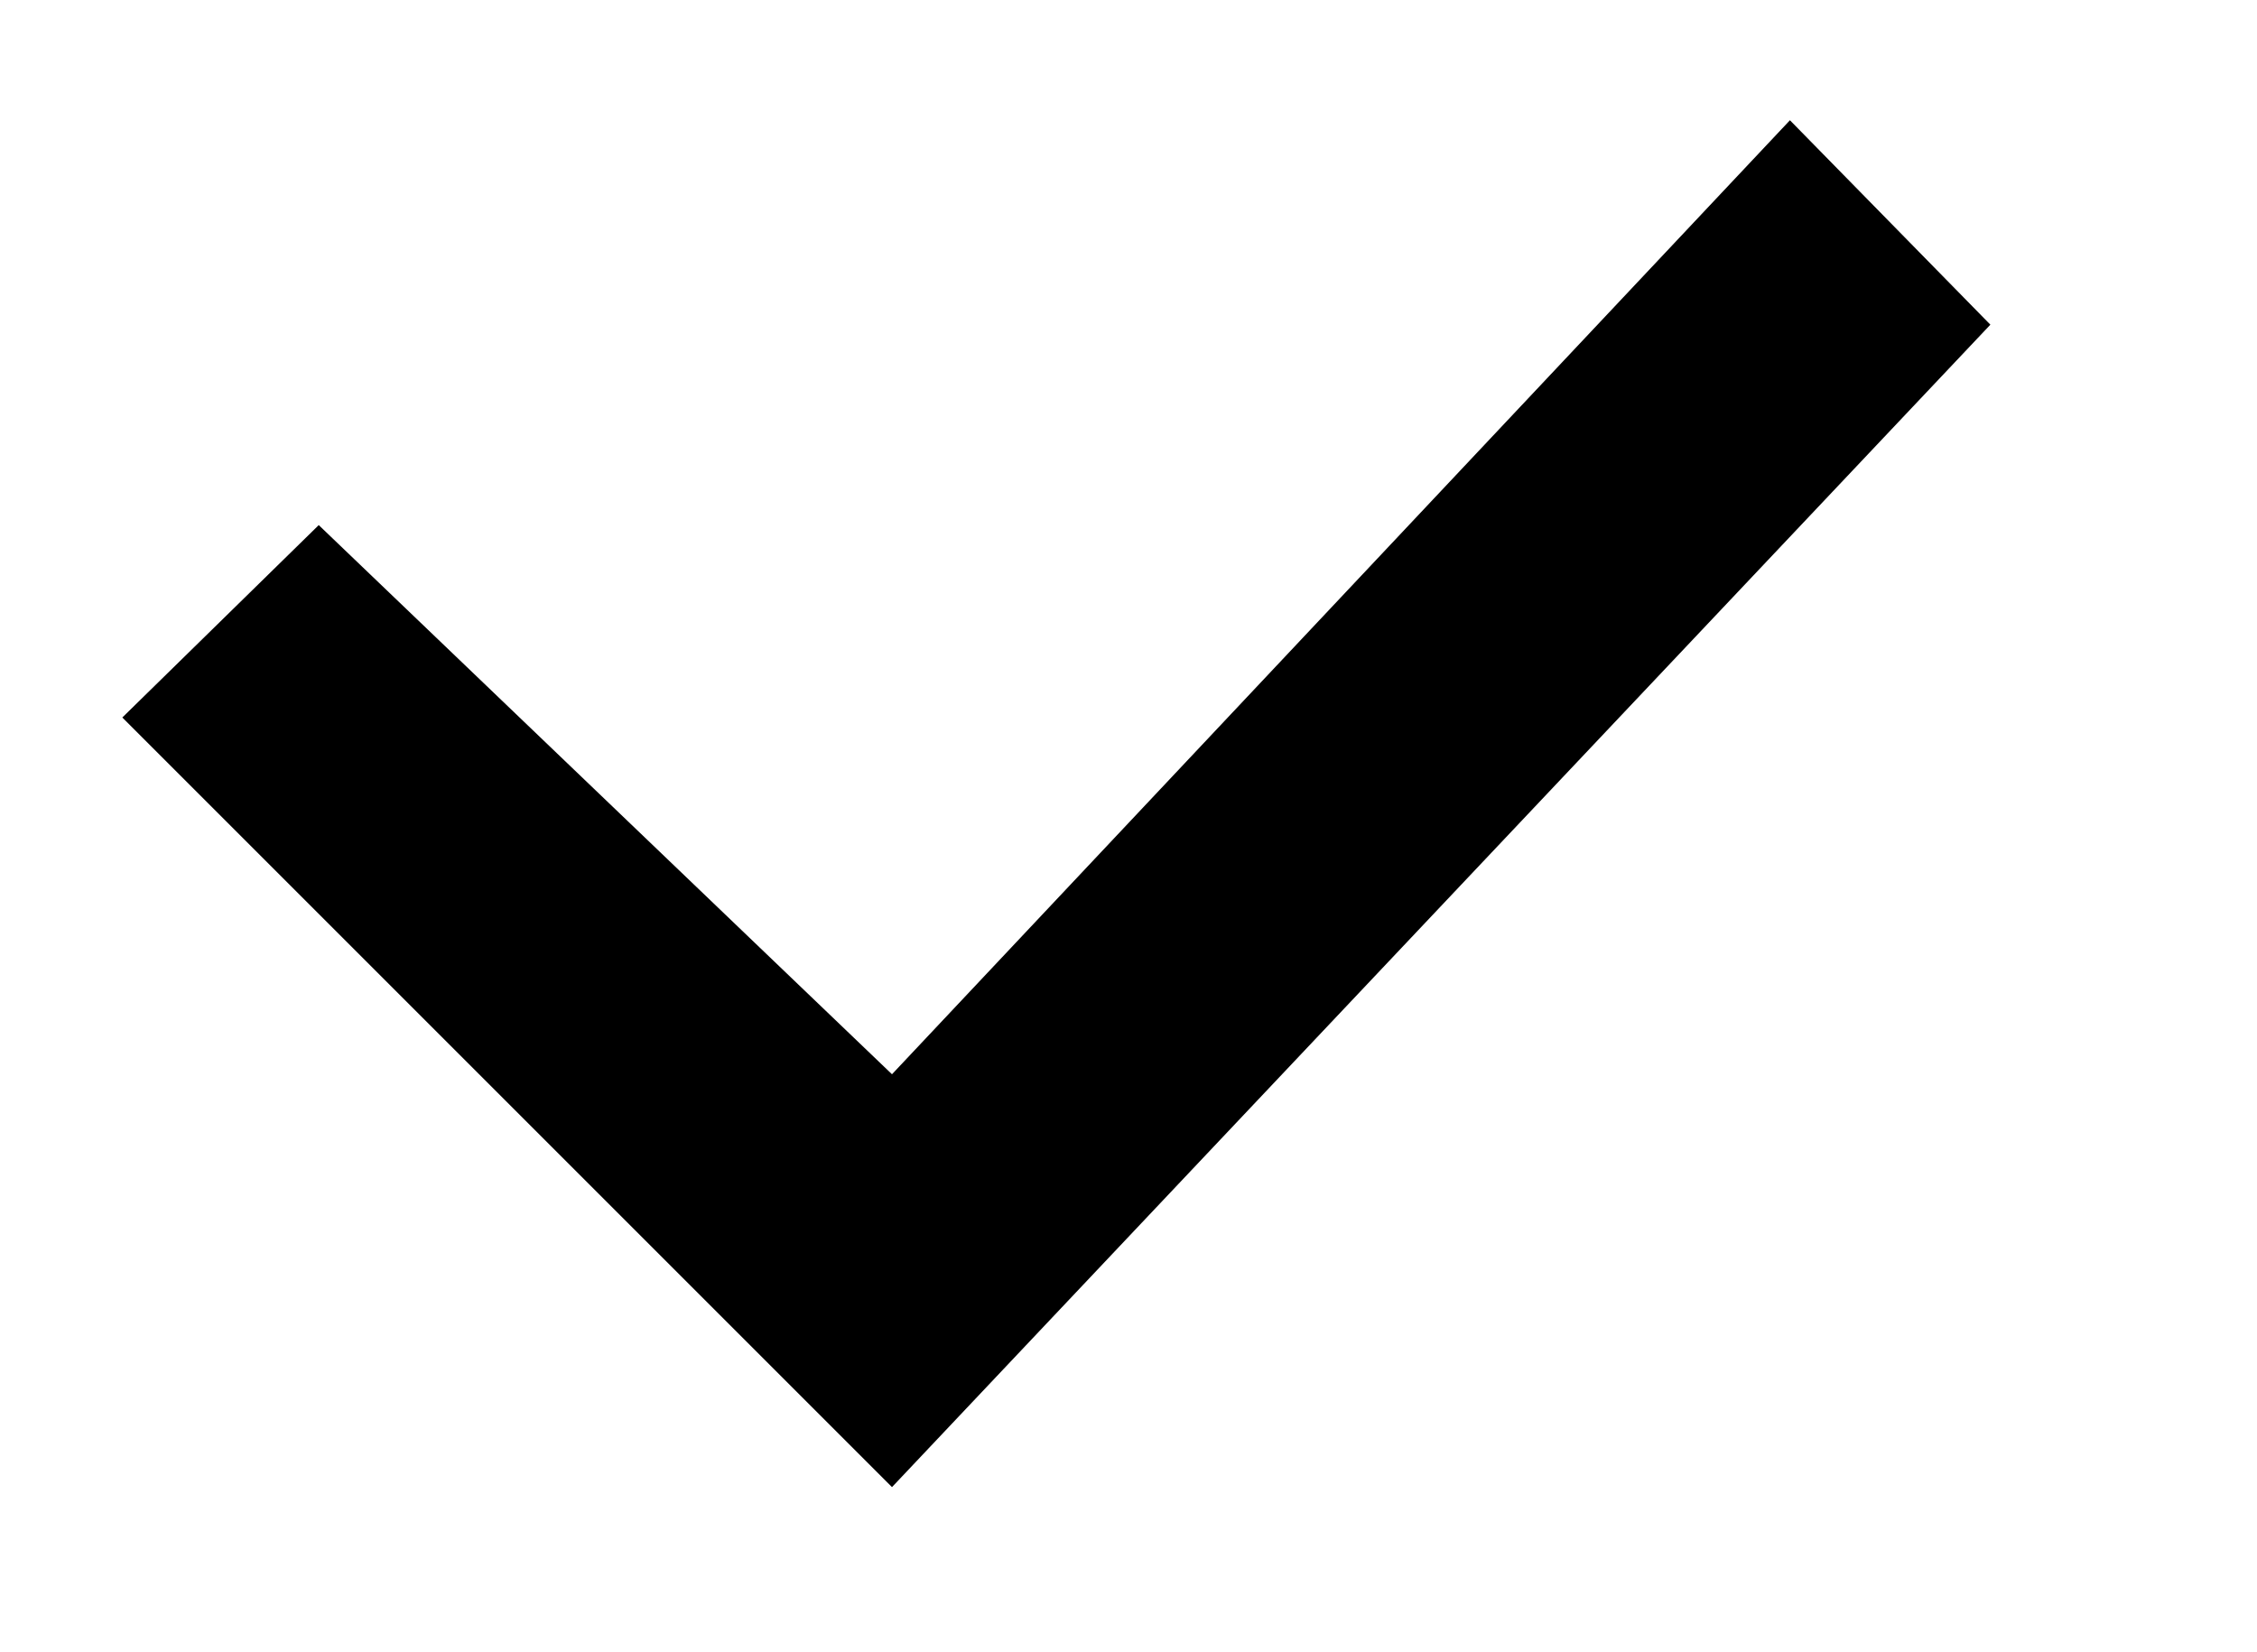
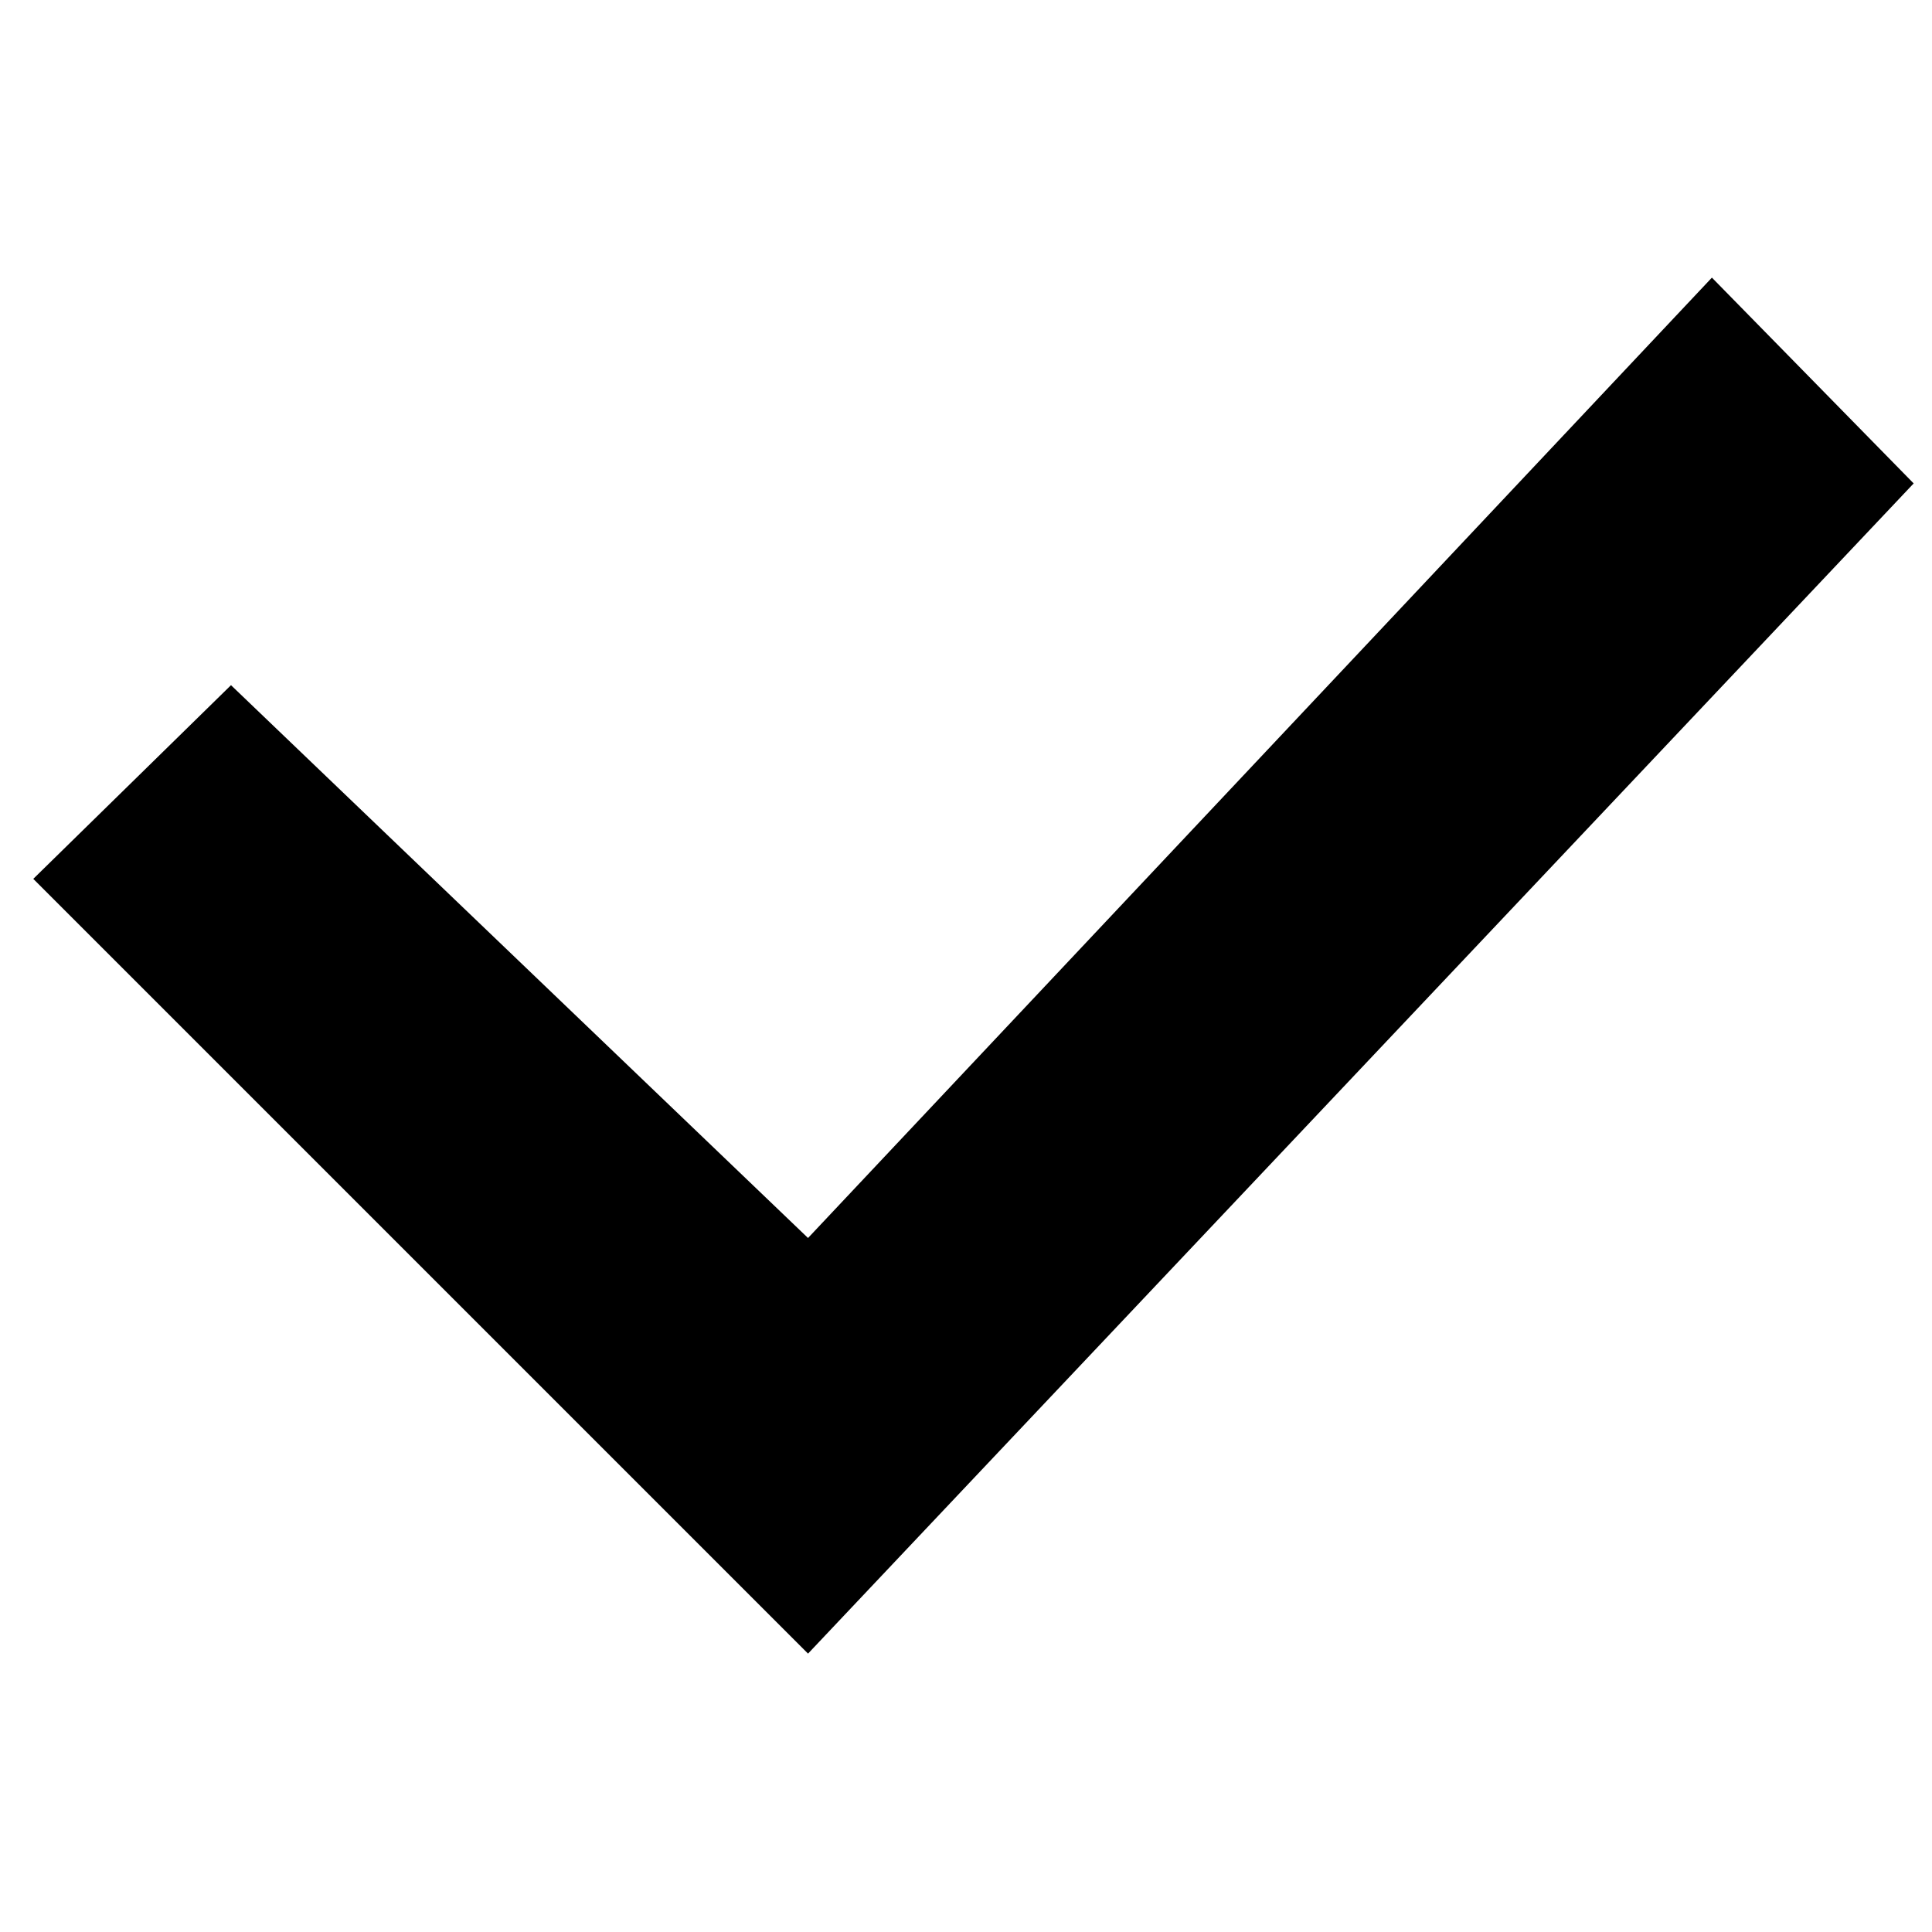
- <svg xmlns="http://www.w3.org/2000/svg" width="466px" height="341px" viewBox="-30 -30 562 412" version="1.1">
-   <polygon id="Path" points="416 3.78586051e-14 192 238 49 101 0 149 192 341 466 51" />
+ <svg xmlns="http://www.w3.org/2000/svg" width="500" height="500" version="1.1" viewBox="0 0 500 500">
+   <polygon id="Path" transform="matrix(1.0443 0 0 1.0443 8.6111 71.849)" points="466 51 416 3.7859e-14 192 238 49 101 0 149 192 341" />
</svg>
